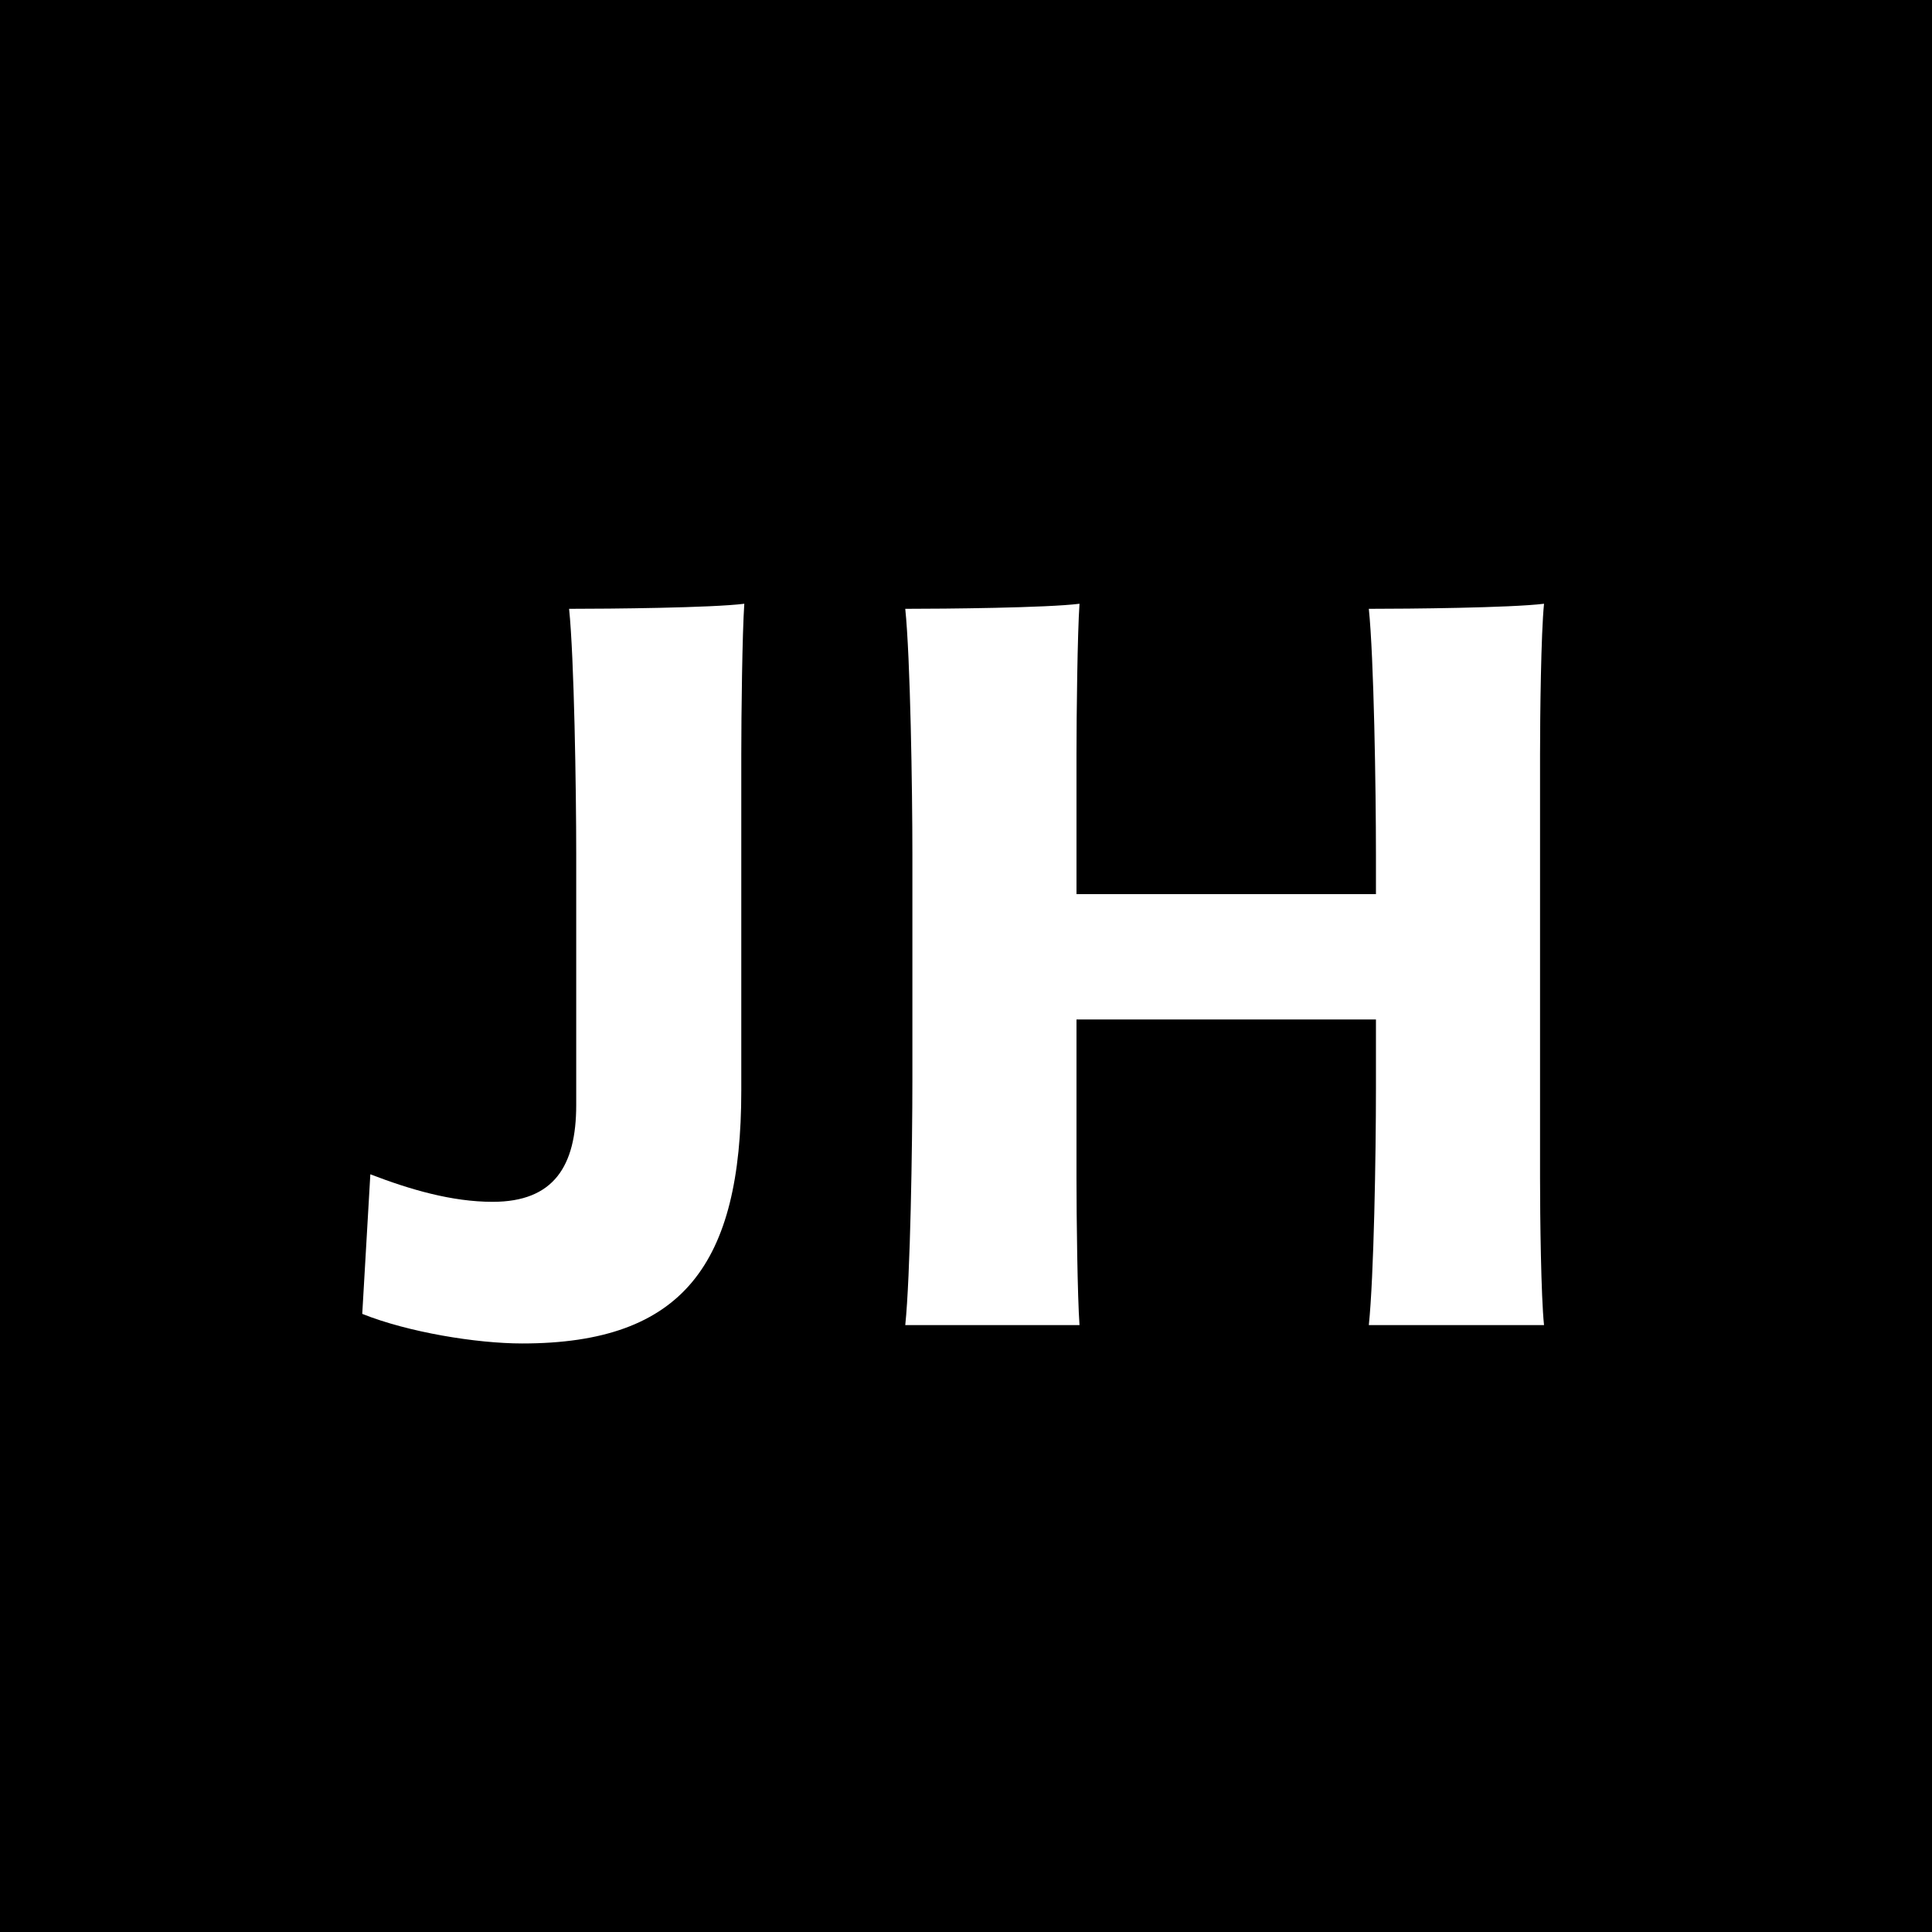
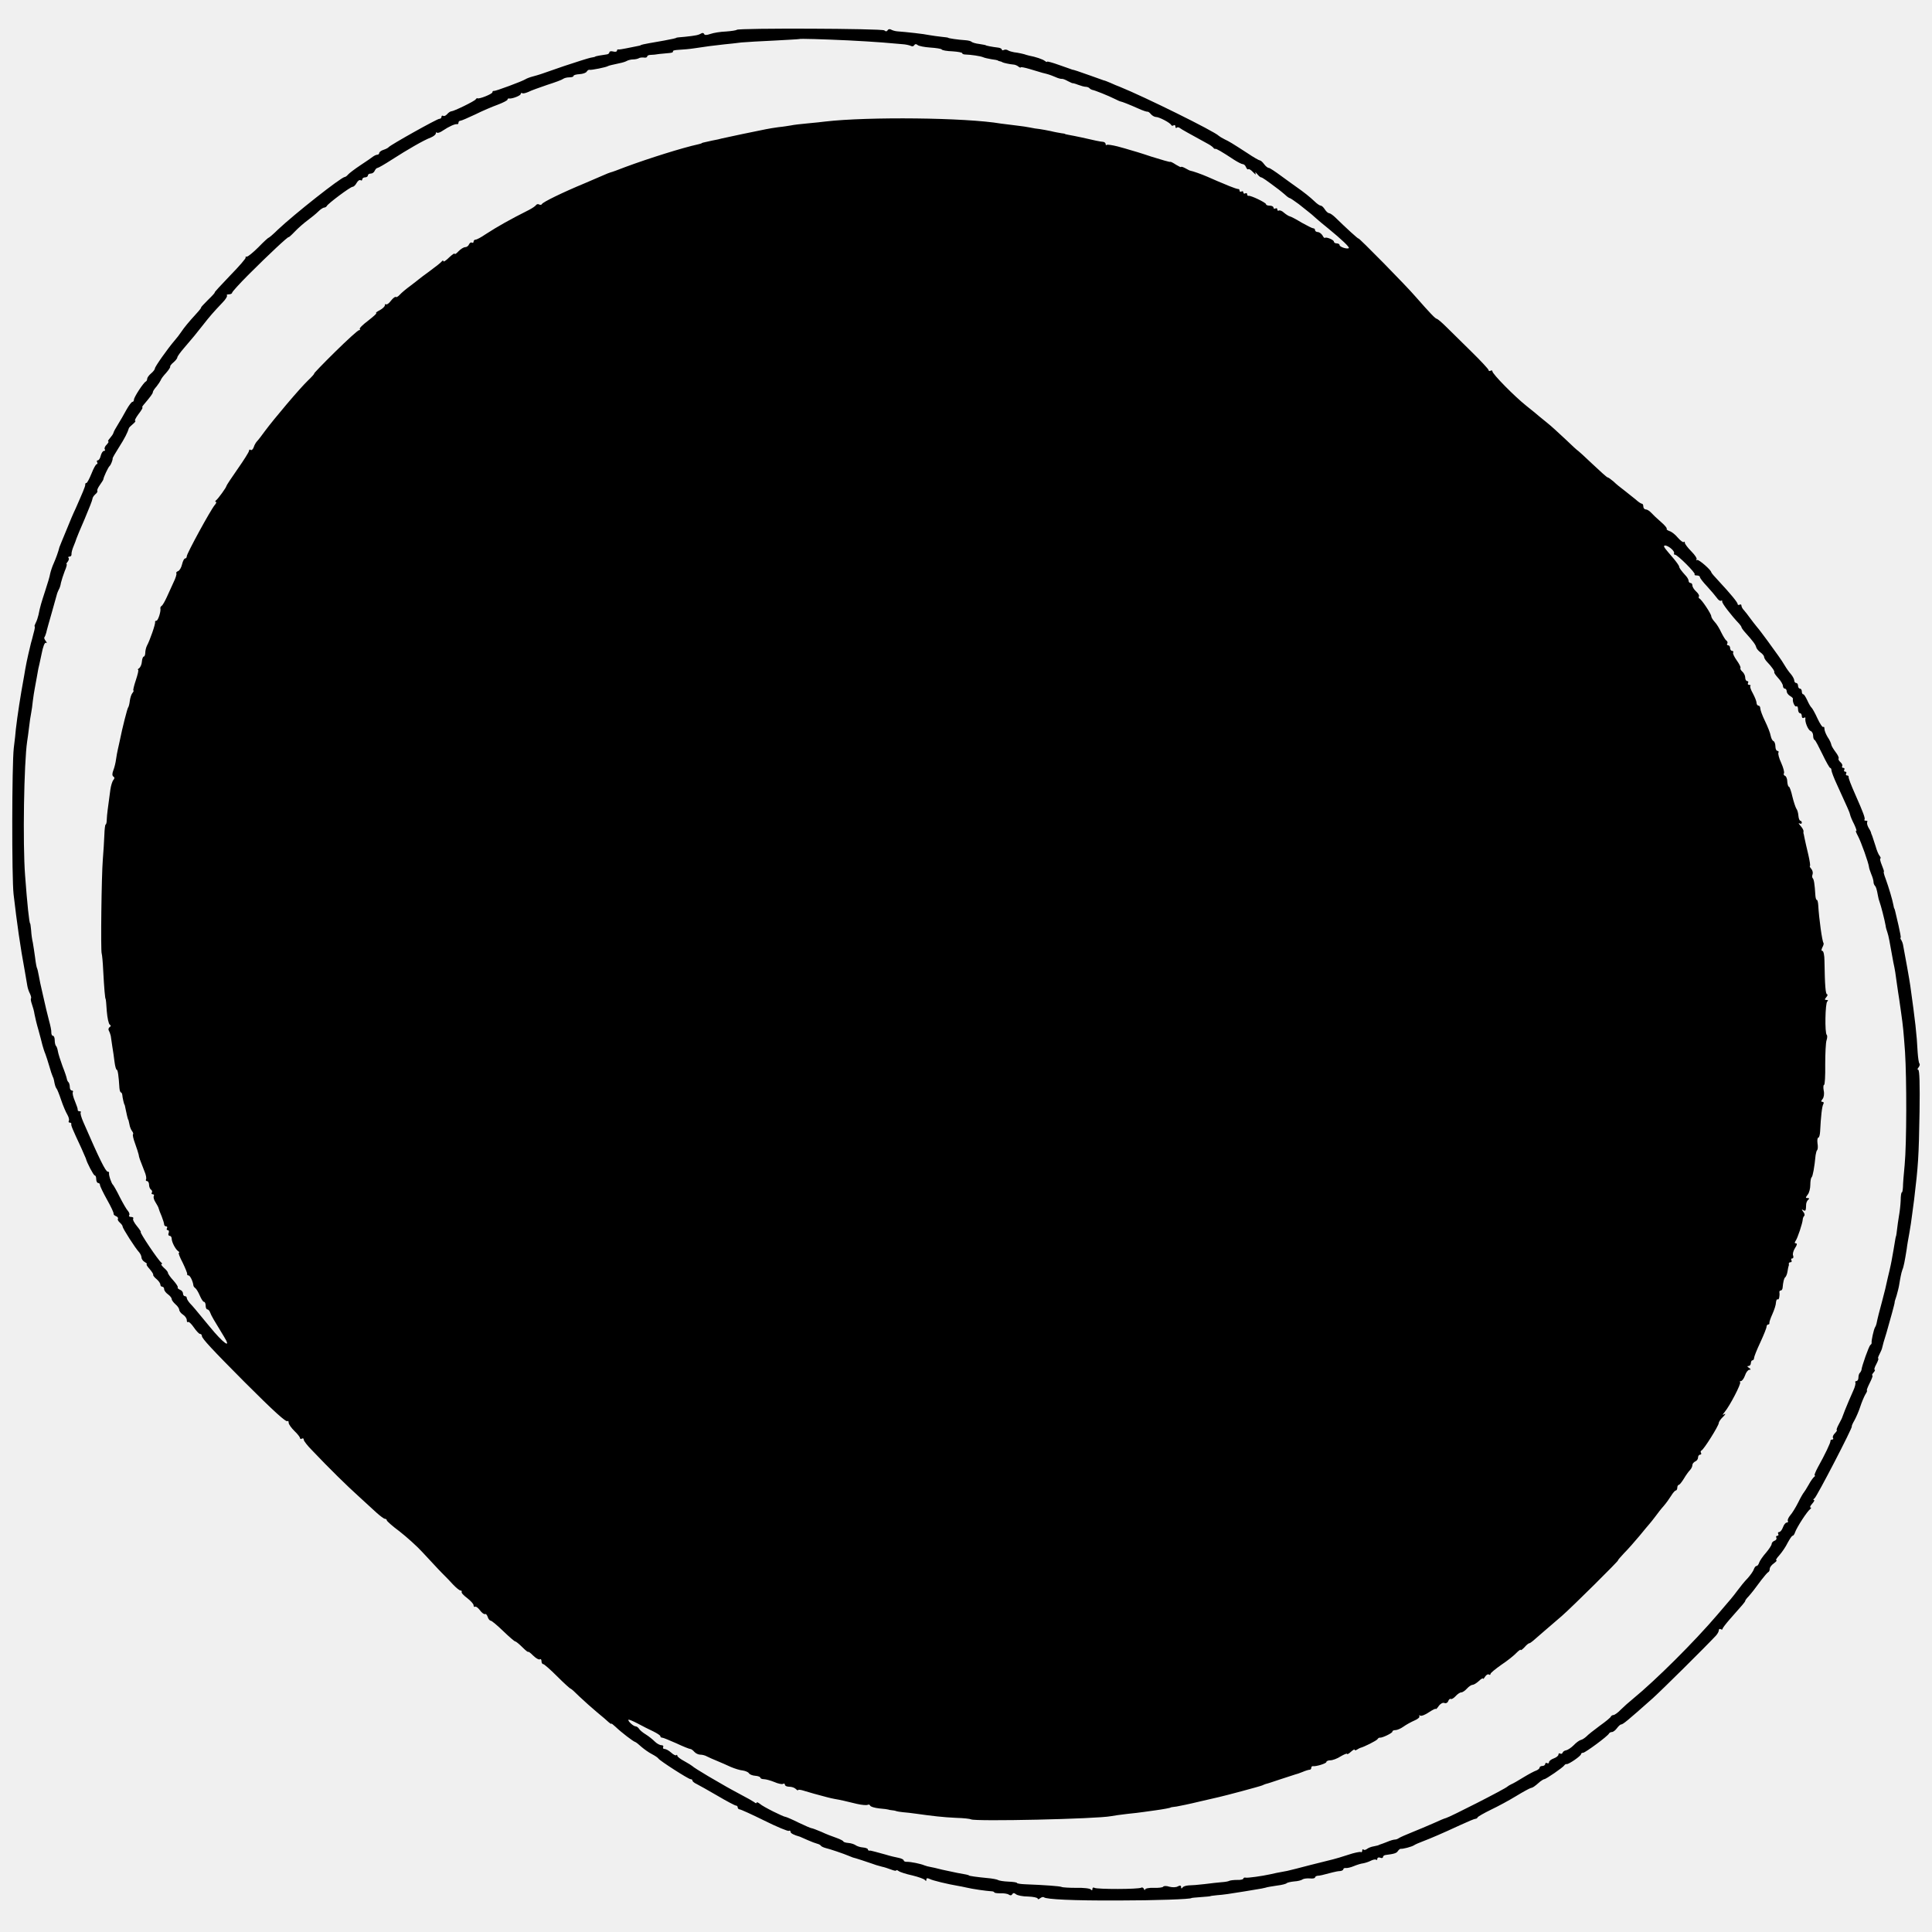
- <svg xmlns="http://www.w3.org/2000/svg" width="16px" height="16px" viewBox="0 0 16 16" version="1.1">
-   <g id="safari-pinned-tab" stroke="none" stroke-width="1" fill="none" fill-rule="evenodd">
-     <rect fill="#000000" x="0" y="0" width="16" height="16" />
-     <path d="M4.772,7.076 C4.772,6.536 4.755,5.447 4.713,5.042 C5.05,5.042 5.894,5.034 6.164,5 C6.147,5.245 6.139,5.92 6.139,6.249 L6.139,9.033 C6.139,10.467 5.658,11.126 4.325,11.126 C3.945,11.126 3.38,11.033 3,10.881 L3.067,9.725 C3.397,9.852 3.743,9.953 4.08,9.953 C4.586,9.953 4.772,9.658 4.772,9.151 L4.772,7.076 Z M12.787,10.974 L11.336,10.974 C11.378,10.569 11.395,9.565 11.395,9.016 L11.395,8.443 L8.915,8.443 L8.915,9.759 C8.915,10.079 8.923,10.738 8.94,10.974 L7.497,10.974 C7.539,10.569 7.556,9.489 7.556,8.94 L7.556,7.076 C7.556,6.536 7.539,5.447 7.497,5.042 C7.826,5.042 8.67,5.034 8.94,5 C8.923,5.245 8.915,5.92 8.915,6.249 L8.915,7.405 L11.395,7.405 L11.395,7.076 C11.395,6.536 11.378,5.447 11.336,5.042 C11.665,5.042 12.509,5.034 12.787,5 C12.762,5.245 12.754,5.92 12.754,6.249 L12.754,9.759 C12.754,10.079 12.762,10.738 12.787,10.974 Z" id="JH" fill="#FFFFFF" fill-rule="nonzero" />
+ <svg xmlns="http://www.w3.org/2000/svg" version="1.0" width="1024pt" height="1024pt" viewBox="0 0 1024 1024" preserveAspectRatio="xMidYMid meet">
+   <g transform="translate(0,1024) scale(0.1,-0.1)" fill="#000000" stroke="none">
+     <path d="M3905 10082 c-3 -3 -29 -7 -57 -9 -29 -1 -66 -7 -83 -13 -20 -7 -31 -7 -33 0 -2 5 -9 7 -15 3 -15 -9 -30 -12 -87 -18 -25 -2 -45 -4 -45 -5 0 -2 -21 -7 -65 -15 -81 -14 -96 -17 -110 -20 -8 -2 -15 -4 -15 -5 0 -1 -9 -3 -20 -5 -11 -2 -36 -7 -55 -11 -19 -4 -38 -7 -42 -6 -5 1 -8 -2 -8 -7 0 -5 -9 -7 -20 -4 -11 3 -20 1 -20 -4 0 -5 -6 -10 -12 -11 -30 -4 -63 -10 -63 -12 0 -1 -11 -4 -25 -6 -14 -3 -77 -23 -140 -44 -140 -49 -129 -45 -165 -55 -16 -4 -34 -11 -40 -15 -17 -11 -160 -64 -167 -62 -5 1 -8 -2 -8 -7 0 -9 -70 -37 -79 -32 -2 2 -7 -1 -10 -6 -7 -10 -116 -63 -129 -63 -5 0 -15 -7 -22 -15 -7 -8 -16 -12 -21 -9 -5 3 -9 0 -9 -5 0 -6 -5 -11 -12 -11 -12 0 -260 -139 -268 -150 -3 -4 -15 -10 -27 -14 -13 -4 -23 -12 -23 -17 0 -5 -5 -9 -10 -9 -6 0 -16 -5 -23 -10 -7 -6 -37 -26 -67 -46 -30 -20 -59 -42 -65 -49 -5 -6 -13 -13 -18 -13 -23 -4 -267 -197 -354 -279 -24 -24 -47 -43 -49 -43 -3 0 -27 -22 -54 -50 -27 -27 -55 -50 -61 -50 -7 0 -10 -2 -7 -5 3 -3 -34 -46 -82 -95 -48 -50 -85 -90 -82 -90 3 0 -13 -18 -36 -40 -22 -22 -39 -40 -36 -40 2 0 -9 -15 -25 -32 -43 -47 -64 -73 -81 -98 -8 -12 -23 -32 -33 -43 -38 -44 -107 -142 -106 -150 0 -5 -9 -17 -20 -26 -12 -10 -21 -23 -21 -29 0 -6 -3 -12 -7 -14 -12 -5 -63 -83 -63 -96 0 -7 -4 -12 -8 -12 -5 0 -19 -19 -32 -42 -13 -24 -33 -59 -45 -78 -12 -19 -23 -39 -24 -45 -1 -5 -10 -18 -18 -27 -9 -10 -13 -18 -9 -18 4 0 0 -7 -8 -16 -9 -8 -14 -20 -11 -25 4 -5 2 -9 -4 -9 -6 0 -13 -11 -17 -25 -3 -14 -10 -25 -16 -25 -5 0 -6 -4 -3 -10 3 -5 2 -10 -2 -10 -5 0 -17 -22 -28 -50 -11 -27 -23 -50 -27 -50 -4 0 -7 -3 -6 -7 1 -5 -5 -21 -12 -38 -7 -16 -14 -32 -15 -35 -1 -3 -12 -27 -24 -55 -13 -27 -32 -72 -43 -100 -11 -27 -25 -61 -31 -75 -6 -14 -11 -27 -12 -30 -6 -25 -19 -60 -30 -85 -8 -17 -16 -42 -19 -55 -2 -14 -14 -54 -26 -90 -21 -65 -27 -83 -36 -129 -3 -13 -9 -32 -15 -43 -5 -10 -8 -18 -5 -18 2 0 0 -16 -6 -36 -5 -20 -11 -44 -14 -53 -2 -9 -8 -35 -14 -59 -5 -23 -13 -58 -16 -78 -3 -20 -8 -46 -10 -58 -14 -75 -32 -190 -40 -261 -1 -16 -6 -61 -11 -100 -10 -87 -11 -687 -1 -775 18 -154 35 -276 60 -410 5 -30 11 -65 13 -76 2 -12 8 -30 14 -41 5 -11 8 -23 5 -25 -2 -3 0 -16 5 -30 5 -14 12 -38 14 -54 3 -16 12 -54 21 -84 8 -30 18 -66 21 -80 4 -14 10 -34 15 -45 4 -11 14 -40 21 -65 7 -25 15 -49 18 -55 3 -5 6 -14 7 -20 4 -24 9 -40 14 -45 3 -3 14 -30 24 -60 10 -30 25 -65 33 -78 7 -12 11 -27 8 -32 -3 -6 -1 -10 4 -10 6 0 10 -3 9 -7 -2 -8 3 -21 53 -128 12 -27 23 -52 24 -55 5 -22 41 -90 47 -90 5 0 8 -9 8 -20 0 -11 5 -20 10 -20 6 0 10 -5 10 -11 0 -6 17 -41 37 -77 21 -37 37 -71 35 -75 -1 -4 5 -10 13 -13 8 -3 13 -10 10 -14 -3 -4 2 -13 10 -20 8 -7 15 -16 15 -21 0 -10 68 -116 88 -137 6 -7 12 -20 12 -27 0 -8 8 -19 17 -24 10 -6 15 -11 11 -11 -5 0 2 -12 15 -26 12 -14 21 -28 19 -31 -2 -2 6 -13 17 -22 12 -10 21 -23 21 -30 0 -6 5 -11 10 -11 6 0 10 -6 10 -13 0 -7 9 -19 20 -27 11 -8 20 -19 20 -25 0 -6 9 -18 20 -28 11 -9 20 -23 20 -29 0 -7 9 -19 20 -26 11 -7 20 -20 20 -29 0 -9 3 -13 7 -10 3 4 17 -9 30 -28 13 -19 28 -35 33 -35 6 0 10 -5 10 -11 0 -13 54 -71 225 -243 158 -158 222 -216 229 -208 3 3 6 -1 6 -9 0 -8 14 -27 30 -43 17 -16 30 -33 30 -38 0 -5 5 -6 10 -3 6 3 10 1 10 -6 0 -6 19 -31 43 -55 93 -98 189 -192 247 -244 33 -30 76 -70 96 -88 19 -17 39 -32 44 -32 6 0 10 -4 10 -8 0 -4 30 -31 68 -59 37 -29 92 -78 122 -111 30 -32 67 -72 82 -88 15 -16 32 -33 38 -39 6 -5 24 -25 40 -42 17 -18 35 -33 41 -33 5 0 8 -3 6 -7 -3 -5 10 -19 29 -33 18 -14 34 -31 34 -38 0 -7 4 -11 8 -8 5 3 16 -6 26 -19 10 -14 22 -22 27 -20 4 3 10 -4 14 -15 3 -11 11 -20 16 -20 5 0 35 -25 66 -55 31 -30 60 -55 64 -55 4 0 21 -14 38 -31 17 -17 31 -28 31 -24 0 3 12 -6 26 -20 14 -14 30 -23 35 -20 5 4 9 -1 9 -9 0 -9 4 -16 9 -16 5 0 38 -29 74 -65 36 -36 68 -65 71 -65 3 0 24 -19 48 -43 24 -23 66 -60 92 -82 27 -22 55 -46 62 -53 8 -7 14 -11 14 -8 0 3 10 -5 23 -17 29 -28 94 -78 104 -80 4 -1 19 -13 33 -26 14 -12 39 -30 55 -38 17 -9 32 -19 35 -24 8 -12 159 -109 170 -109 6 0 10 -3 10 -7 0 -5 10 -13 23 -19 12 -6 62 -34 110 -62 49 -29 93 -52 98 -52 5 0 9 -4 9 -10 0 -5 5 -10 10 -10 6 0 65 -27 132 -60 66 -33 125 -57 129 -54 5 3 9 1 9 -5 0 -8 18 -17 50 -26 3 -1 21 -9 41 -18 20 -9 42 -17 50 -19 8 -2 17 -6 20 -11 3 -4 14 -9 25 -12 19 -4 96 -30 124 -42 8 -3 17 -7 20 -8 11 -2 86 -27 100 -32 18 -7 29 -10 55 -17 11 -2 32 -9 48 -15 15 -6 27 -8 27 -5 0 4 6 2 13 -3 6 -5 39 -16 72 -23 33 -8 63 -19 67 -24 5 -7 8 -7 8 2 0 8 5 9 18 3 14 -8 98 -28 152 -37 8 -1 26 -5 40 -8 32 -8 110 -19 133 -20 9 0 17 -3 17 -6 0 -3 15 -5 33 -5 17 1 37 -2 44 -7 7 -5 14 -5 18 2 5 8 10 8 20 0 7 -6 36 -12 64 -12 28 -1 51 -6 51 -11 0 -5 6 -4 13 2 8 6 16 8 20 5 11 -11 156 -18 392 -17 196 0 390 7 390 13 0 1 23 3 50 5 28 2 50 4 50 5 0 1 16 3 35 5 31 2 73 8 145 20 11 2 38 6 60 10 22 3 46 8 53 10 7 3 34 7 60 11 26 3 49 9 52 13 3 3 20 7 39 9 19 1 39 6 45 11 6 4 23 6 39 5 15 -2 27 1 27 5 0 4 6 8 13 9 11 0 28 4 80 18 12 3 30 7 40 7 9 1 17 5 17 10 0 4 6 7 13 6 6 -1 26 3 42 10 17 7 39 14 50 15 11 2 30 8 41 14 12 6 24 8 28 5 3 -3 6 -1 6 5 0 6 7 9 15 6 8 -4 15 -2 15 3 0 5 6 10 13 11 48 6 59 10 66 21 5 7 11 12 15 12 10 -2 60 11 71 19 6 4 26 13 45 20 42 16 101 41 198 86 41 19 77 34 82 34 5 0 10 3 12 8 2 4 33 22 70 40 38 18 97 50 133 72 36 22 71 41 78 43 11 2 18 6 51 35 8 6 18 12 21 12 9 0 99 62 106 73 3 5 9 8 13 7 10 -2 76 43 76 53 0 4 5 7 11 7 11 0 132 89 137 102 2 4 9 8 16 8 6 0 18 9 26 20 8 11 18 20 22 20 10 0 34 20 167 138 52 47 277 270 336 333 8 9 15 21 15 28 0 7 5 9 10 6 6 -3 10 -3 10 2 0 4 17 26 36 48 71 80 84 95 84 100 0 3 8 14 18 24 20 23 27 32 67 86 17 22 33 41 38 43 4 2 7 10 7 17 0 8 10 21 22 29 12 9 18 16 13 16 -5 0 2 12 16 27 14 16 34 45 44 66 11 20 22 37 26 37 4 0 10 8 13 18 10 28 65 113 81 124 5 4 6 8 1 8 -5 0 -1 9 9 20 10 11 14 20 9 20 -5 0 -4 4 3 8 12 8 206 382 198 382 -2 0 4 15 14 32 10 18 24 51 31 73 7 22 19 50 26 63 8 12 12 22 9 22 -3 0 4 18 15 40 11 22 18 40 14 40 -4 0 -1 7 6 15 7 8 10 15 6 15 -4 0 0 14 9 30 9 17 13 30 10 30 -3 0 0 10 7 23 6 12 13 27 14 34 1 7 11 43 23 80 19 66 44 156 43 160 -1 2 4 17 10 35 5 18 12 44 14 58 2 14 6 34 8 45 2 11 6 27 9 35 7 15 13 48 23 110 2 19 9 58 14 85 5 28 12 73 15 100 4 28 8 61 10 75 22 184 25 225 29 468 2 142 0 222 -7 222 -5 0 -5 5 2 13 6 8 8 17 4 20 -3 4 -7 30 -9 59 -5 99 -13 166 -39 353 -3 24 -29 169 -39 220 -1 6 -5 16 -9 23 -5 6 -6 12 -3 12 2 0 -3 28 -11 63 -8 34 -16 69 -18 77 -2 8 -4 15 -5 15 -1 0 -3 9 -5 20 -5 27 -24 91 -41 138 -8 20 -12 37 -9 37 2 0 -3 16 -11 35 -8 19 -11 35 -8 35 4 0 2 6 -3 13 -6 6 -16 30 -22 52 -7 22 -15 47 -18 55 -4 8 -7 17 -7 20 -1 3 -7 15 -14 26 -6 12 -8 24 -5 28 3 3 0 6 -7 6 -7 0 -11 3 -8 6 6 5 -8 41 -47 129 -26 59 -38 90 -37 98 1 4 -3 7 -9 7 -5 0 -7 5 -4 10 3 6 1 10 -5 10 -6 0 -8 5 -5 10 3 6 1 10 -5 10 -6 0 -9 4 -6 9 3 5 -1 14 -9 21 -8 7 -13 16 -10 20 3 4 -5 20 -16 34 -11 15 -22 32 -23 40 -1 7 -9 25 -19 39 -9 15 -17 34 -17 43 0 10 -3 14 -6 11 -4 -4 -18 17 -31 45 -13 29 -28 55 -32 58 -4 3 -14 20 -22 38 -8 17 -17 32 -21 32 -5 0 -8 7 -8 15 0 8 -4 15 -10 15 -5 0 -10 7 -10 15 0 8 -4 15 -10 15 -5 0 -10 6 -10 13 0 7 -8 22 -17 33 -10 11 -25 32 -33 46 -8 14 -24 38 -35 53 -11 15 -37 51 -57 79 -21 28 -45 61 -55 72 -10 12 -27 34 -38 49 -11 16 -26 34 -32 41 -7 7 -13 18 -13 24 0 6 -4 8 -10 5 -5 -3 -10 -2 -10 3 0 9 -37 54 -102 124 -21 22 -38 42 -38 45 0 11 -65 68 -74 65 -6 -2 -8 0 -4 4 4 3 -8 22 -27 41 -19 19 -35 40 -35 46 0 6 -3 8 -6 4 -3 -3 -17 7 -31 23 -13 16 -33 32 -44 35 -11 4 -18 9 -15 12 3 3 -11 20 -31 37 -20 17 -43 39 -52 49 -8 9 -21 17 -28 17 -7 0 -13 7 -13 15 0 8 -3 15 -7 15 -5 0 -20 10 -34 23 -15 12 -41 33 -59 47 -19 14 -45 35 -58 48 -14 12 -28 22 -32 22 -3 0 -39 32 -79 70 -41 39 -75 70 -76 70 -2 0 -33 28 -69 63 -36 34 -79 73 -97 87 -17 14 -37 30 -43 35 -6 6 -36 30 -66 54 -64 51 -180 169 -180 183 0 5 -4 6 -10 3 -5 -3 -10 -2 -10 3 0 5 -41 49 -91 98 -50 49 -110 108 -134 132 -23 23 -46 42 -49 42 -8 0 -37 31 -110 114 -52 61 -306 319 -306 312 0 -4 -66 56 -120 109 -14 14 -30 25 -35 25 -6 0 -16 9 -23 20 -7 11 -16 20 -22 20 -5 0 -20 10 -33 23 -23 22 -58 50 -97 77 -12 8 -47 34 -79 57 -31 23 -61 43 -66 43 -6 0 -17 9 -25 20 -8 11 -18 20 -23 20 -4 0 -34 17 -65 38 -85 55 -95 61 -122 74 -14 7 -27 15 -30 18 -23 24 -396 208 -525 260 -11 4 -33 13 -50 21 -16 7 -32 13 -35 13 -3 1 -34 12 -70 25 -61 22 -92 32 -97 32 -1 1 -32 11 -68 24 -36 13 -65 21 -65 18 0 -3 -6 -1 -12 4 -11 9 -50 22 -83 28 -5 1 -12 3 -15 4 -9 4 -45 12 -65 14 -11 2 -26 6 -32 10 -7 5 -17 5 -23 2 -5 -3 -10 -2 -10 2 0 5 -10 10 -22 11 -27 3 -63 10 -63 12 0 1 -16 4 -35 7 -19 2 -37 8 -40 11 -3 4 -18 8 -35 9 -34 2 -90 10 -90 13 0 1 -16 3 -35 5 -19 2 -48 6 -65 9 -27 6 -117 16 -170 20 -11 1 -25 5 -32 9 -6 4 -15 3 -18 -3 -4 -7 -11 -8 -18 -1 -13 10 -772 13 -782 3z m590 -56 c61 -3 142 -8 180 -11 39 -3 86 -7 106 -9 19 -1 40 -6 46 -9 7 -4 15 -3 18 3 5 7 11 8 19 1 6 -5 36 -11 66 -13 30 -2 58 -6 61 -10 3 -5 29 -9 57 -10 29 -2 52 -6 52 -10 0 -4 8 -7 18 -7 30 -1 77 -8 92 -14 8 -4 29 -8 45 -11 17 -2 31 -5 33 -6 1 -2 7 -4 12 -5 6 -1 11 -3 13 -5 4 -3 41 -11 57 -12 8 0 21 -5 28 -11 6 -5 12 -7 12 -4 0 3 21 -1 48 -9 26 -8 56 -17 67 -20 33 -8 39 -10 68 -22 15 -7 31 -11 35 -10 4 1 18 -4 32 -12 14 -7 25 -12 25 -11 0 1 13 -2 28 -8 16 -6 34 -11 41 -11 7 0 16 -3 20 -7 4 -5 11 -8 14 -9 14 -2 86 -31 122 -49 14 -7 27 -13 30 -13 7 -1 46 -16 95 -38 22 -10 43 -17 47 -16 3 1 12 -5 18 -13 7 -8 19 -15 27 -15 17 0 76 -31 81 -43 2 -4 8 -5 13 -1 5 3 9 0 9 -7 0 -7 3 -9 7 -6 3 4 11 3 17 -2 9 -7 47 -28 151 -85 11 -6 23 -15 26 -19 3 -5 8 -7 10 -6 4 3 35 -15 100 -58 19 -12 40 -23 46 -23 6 0 14 -7 17 -16 4 -9 9 -14 12 -11 4 3 15 -4 26 -16 11 -12 17 -15 13 -7 -4 10 -2 9 8 -2 8 -10 17 -18 21 -18 6 0 29 -16 94 -65 7 -5 22 -18 33 -27 10 -10 22 -18 25 -18 3 0 25 -15 48 -32 22 -18 47 -37 54 -43 7 -5 23 -19 35 -30 12 -11 42 -36 67 -56 72 -59 114 -99 109 -104 -8 -7 -49 6 -49 16 0 5 -7 9 -15 9 -8 0 -15 4 -15 9 0 10 -42 27 -48 20 -2 -2 -8 4 -13 14 -6 9 -17 17 -24 17 -8 0 -15 5 -15 10 0 6 -4 10 -10 10 -5 0 -32 14 -61 30 -28 17 -56 32 -62 33 -6 1 -20 10 -31 19 -10 10 -23 15 -28 12 -4 -3 -8 0 -8 6 0 6 -4 8 -10 5 -5 -3 -10 -1 -10 4 0 6 -9 11 -20 11 -11 0 -20 3 -20 8 0 8 -81 47 -92 44 -5 -1 -8 3 -8 9 0 5 -4 7 -10 4 -5 -3 -10 -1 -10 5 0 6 -4 8 -10 5 -5 -3 -10 -1 -10 4 0 6 -3 10 -7 9 -5 0 -26 7 -48 16 -22 9 -49 21 -60 25 -11 5 -36 16 -55 24 -32 14 -78 30 -90 32 -3 0 -15 6 -27 13 -13 7 -23 10 -23 7 0 -3 -12 3 -27 12 -15 10 -29 17 -30 15 -2 -2 -47 11 -101 28 -53 18 -104 33 -112 35 -8 3 -38 11 -67 19 -28 7 -54 11 -57 8 -3 -3 -6 -1 -6 5 0 5 -6 10 -12 11 -16 1 -48 8 -113 23 -27 6 -59 12 -70 14 -11 2 -20 4 -20 5 0 1 -9 3 -20 4 -11 2 -36 6 -55 11 -19 4 -46 9 -60 11 -14 1 -36 5 -50 8 -14 3 -47 8 -75 11 -27 3 -63 8 -80 10 -188 32 -705 37 -930 11 -16 -2 -59 -7 -95 -10 -36 -3 -76 -8 -89 -11 -13 -2 -42 -7 -65 -9 -22 -3 -53 -8 -67 -11 -38 -7 -222 -46 -234 -49 -5 -2 -28 -7 -50 -11 -55 -12 -55 -12 -57 -15 -2 -1 -10 -3 -18 -5 -82 -18 -258 -73 -385 -120 -38 -15 -74 -28 -80 -29 -5 -1 -21 -8 -35 -14 -14 -6 -59 -25 -100 -43 -116 -48 -225 -101 -228 -111 -2 -4 -8 -5 -14 -2 -6 4 -13 2 -17 -3 -3 -5 -19 -16 -36 -25 -105 -53 -162 -85 -232 -130 -23 -16 -46 -28 -52 -28 -6 0 -11 -5 -11 -11 0 -5 -4 -8 -9 -5 -5 3 -11 -1 -15 -9 -3 -8 -12 -15 -20 -15 -9 0 -24 -10 -36 -22 -11 -12 -20 -18 -20 -13 0 5 -13 -4 -30 -20 -16 -16 -30 -25 -30 -19 0 5 -4 4 -8 -1 -4 -6 -32 -28 -62 -50 -30 -22 -57 -42 -60 -45 -3 -3 -23 -18 -45 -35 -22 -16 -47 -37 -56 -47 -9 -10 -18 -15 -21 -12 -3 3 -15 -6 -26 -20 -10 -14 -22 -22 -26 -19 -3 3 -6 1 -6 -5 0 -6 -12 -18 -27 -26 -16 -8 -24 -15 -19 -16 5 0 -14 -17 -42 -39 -28 -21 -49 -41 -45 -45 3 -3 2 -6 -4 -6 -6 0 -63 -52 -127 -115 -64 -63 -114 -115 -111 -115 3 0 -12 -17 -33 -37 -42 -40 -179 -202 -228 -268 -16 -22 -34 -46 -41 -53 -6 -6 -15 -21 -18 -32 -4 -11 -11 -18 -16 -15 -5 4 -9 2 -9 -4 0 -6 -27 -49 -60 -96 -33 -47 -60 -88 -60 -91 0 -7 -44 -68 -55 -76 -5 -4 -6 -8 -1 -8 5 0 2 -8 -6 -17 -22 -26 -148 -257 -148 -271 0 -7 -4 -12 -9 -12 -5 0 -12 -14 -16 -31 -4 -17 -13 -33 -21 -36 -8 -3 -12 -8 -9 -12 2 -4 -4 -25 -15 -47 -10 -21 -26 -57 -36 -79 -10 -22 -22 -43 -27 -46 -5 -3 -8 -9 -7 -13 4 -15 -12 -66 -21 -66 -5 0 -8 -3 -7 -7 3 -9 -28 -98 -43 -125 -5 -10 -9 -27 -9 -38 0 -11 -4 -20 -8 -20 -4 0 -9 -12 -10 -27 -1 -15 -8 -30 -15 -35 -6 -4 -9 -8 -5 -8 4 0 -2 -25 -12 -55 -10 -30 -16 -55 -13 -55 3 0 1 -6 -5 -13 -6 -7 -12 -26 -14 -42 -2 -17 -6 -32 -9 -35 -4 -4 -31 -109 -44 -175 -2 -11 -7 -31 -10 -45 -3 -14 -8 -38 -10 -55 -2 -16 -8 -42 -14 -57 -7 -18 -7 -29 0 -34 7 -4 7 -10 0 -18 -6 -7 -13 -30 -16 -51 -14 -103 -18 -132 -19 -157 0 -16 -3 -28 -6 -28 -3 0 -6 -26 -7 -58 -1 -31 -5 -88 -8 -127 -7 -84 -12 -486 -6 -499 2 -5 6 -45 8 -90 5 -95 10 -151 13 -151 1 0 4 -29 6 -65 3 -36 10 -68 16 -71 7 -4 6 -9 -1 -13 -6 -4 -8 -13 -4 -19 4 -7 8 -19 10 -27 1 -8 5 -33 8 -55 4 -22 9 -59 12 -83 3 -23 8 -42 12 -42 5 0 10 -30 14 -97 1 -13 5 -23 8 -23 3 0 6 -6 7 -12 1 -16 10 -53 12 -53 1 0 3 -9 5 -20 5 -26 13 -60 15 -60 1 0 3 -11 6 -24 2 -14 9 -30 14 -36 5 -7 8 -14 5 -17 -3 -3 2 -25 11 -49 9 -24 17 -51 19 -59 2 -15 5 -23 31 -89 8 -18 11 -37 8 -42 -3 -5 0 -9 5 -9 6 0 11 -9 11 -19 0 -11 5 -23 10 -26 6 -4 8 -11 5 -16 -4 -5 -1 -9 5 -9 6 0 8 -4 5 -10 -3 -5 1 -20 9 -32 8 -13 16 -27 17 -33 1 -5 8 -24 16 -42 7 -18 13 -37 13 -43 0 -5 5 -10 11 -10 5 0 7 -4 4 -10 -3 -5 -2 -10 4 -10 6 0 8 -7 5 -15 -4 -8 -1 -15 5 -15 6 0 11 -7 11 -15 0 -18 20 -57 35 -67 6 -4 7 -8 3 -8 -4 0 5 -24 20 -52 14 -29 25 -56 24 -60 -1 -5 2 -8 7 -8 9 0 24 -33 26 -53 0 -4 5 -11 11 -15 5 -4 16 -22 23 -39 8 -18 17 -33 22 -33 5 0 9 -9 9 -20 0 -11 4 -20 9 -20 5 0 12 -8 15 -17 6 -17 21 -42 73 -127 43 -69 -2 -38 -77 54 -80 97 -85 103 -103 122 -9 10 -17 23 -17 28 0 6 -4 10 -10 10 -5 0 -10 6 -10 14 0 8 -7 17 -16 20 -9 4 -14 9 -12 12 3 3 -7 19 -23 37 -16 17 -29 36 -29 41 0 5 -10 17 -22 27 -11 11 -17 19 -12 19 5 0 4 4 -1 8 -15 10 -117 162 -109 162 3 0 -6 14 -20 31 -14 17 -24 35 -20 40 3 5 -2 9 -11 9 -9 0 -14 4 -10 9 3 5 0 15 -7 23 -7 7 -26 40 -43 73 -16 33 -33 62 -36 65 -8 6 -24 53 -21 63 1 4 -2 7 -7 7 -11 0 -44 66 -129 262 -11 25 -18 49 -14 52 3 3 0 6 -6 6 -7 0 -11 3 -10 8 1 4 -6 24 -15 46 -9 21 -14 42 -11 47 3 5 0 9 -5 9 -6 0 -11 8 -11 18 0 10 -3 22 -7 26 -4 3 -8 12 -9 19 -1 7 -11 37 -23 67 -11 30 -22 65 -24 77 -2 12 -6 26 -10 29 -4 4 -7 18 -7 31 0 12 -4 23 -9 23 -6 0 -9 8 -9 18 1 9 -5 37 -12 62 -6 25 -13 52 -15 60 -2 8 -10 45 -19 83 -9 37 -18 81 -21 99 -3 17 -7 34 -9 37 -2 3 -7 29 -10 56 -4 28 -9 63 -12 79 -4 16 -8 45 -9 65 -2 20 -4 36 -5 36 -5 0 -16 106 -27 255 -13 169 -6 598 11 711 2 13 7 47 10 74 3 28 8 61 11 75 3 14 7 44 9 65 3 22 7 51 10 65 3 14 7 41 11 60 3 19 7 40 8 45 2 6 9 40 17 77 8 42 17 65 24 61 6 -4 5 0 -1 9 -7 8 -10 17 -8 20 3 3 7 14 10 24 2 11 16 60 30 109 14 50 27 95 28 100 2 6 6 15 9 21 4 6 9 21 11 35 3 13 12 41 20 62 9 20 13 37 10 37 -3 0 0 6 6 13 6 8 8 17 4 20 -3 4 -1 7 6 7 6 0 11 6 10 13 -1 6 4 26 11 42 7 17 14 35 15 40 2 6 21 53 44 105 22 52 41 100 41 106 0 6 7 17 15 24 9 7 13 15 11 18 -3 3 3 17 13 31 10 14 19 28 19 31 0 9 26 65 33 70 6 5 17 32 16 40 -1 3 15 30 34 60 30 47 45 77 52 100 0 3 10 13 21 22 12 10 17 17 12 18 -4 0 4 16 18 35 15 19 24 35 21 35 -3 0 -1 6 5 13 38 45 50 61 50 68 0 5 9 19 20 31 10 13 20 28 22 33 1 6 14 23 28 38 14 16 24 31 22 34 -2 2 6 13 17 22 12 10 21 22 21 27 0 5 16 27 35 49 54 63 58 68 99 120 40 51 54 67 105 121 17 17 27 34 24 38 -4 3 1 6 10 6 9 0 17 4 17 8 0 5 40 49 89 98 104 104 211 204 211 197 0 -2 15 11 33 30 17 18 48 45 67 59 19 14 45 35 57 47 12 12 26 21 32 21 5 0 11 4 13 8 5 12 125 102 137 102 6 0 15 9 21 20 6 11 15 18 21 15 5 -4 9 -1 9 4 0 6 7 11 15 11 8 0 15 5 15 10 0 6 7 10 15 10 9 0 18 7 21 15 4 8 10 15 15 15 4 0 39 20 76 44 84 54 169 103 206 117 15 6 27 16 27 22 0 6 3 7 6 4 4 -4 19 2 33 12 30 20 62 35 74 33 4 -1 7 2 7 8 0 5 4 10 10 10 5 0 40 15 78 33 38 19 92 42 120 52 29 11 52 23 52 27 0 4 3 7 8 6 15 -3 62 15 62 24 0 5 4 7 8 4 5 -3 19 1 33 7 13 7 58 23 99 37 41 13 79 27 85 32 5 4 19 8 32 8 13 0 23 3 23 8 0 4 14 8 32 9 17 1 35 7 38 14 4 6 10 10 14 9 8 -3 92 14 99 20 3 2 23 7 61 15 16 3 34 9 40 13 6 3 20 7 31 7 11 0 25 3 30 6 6 4 18 5 28 4 9 -2 17 1 17 5 0 5 8 9 18 9 9 0 31 2 47 5 17 2 40 4 53 5 13 1 21 4 19 9 -3 4 11 7 31 8 21 1 57 4 82 8 58 9 104 15 160 21 25 2 65 7 90 10 25 2 103 7 175 10 71 4 130 7 131 8 3 3 127 -1 259 -7z m4365 -2696 c9 -8 15 -18 13 -22 -2 -5 0 -8 5 -8 13 0 111 -98 104 -104 -3 -4 2 -6 11 -6 10 0 17 -4 17 -9 0 -5 17 -27 38 -49 20 -22 43 -49 51 -60 8 -12 18 -19 23 -16 5 3 7 1 6 -4 -3 -8 49 -75 90 -118 6 -7 12 -15 12 -18 0 -3 8 -15 18 -26 45 -50 57 -67 60 -80 2 -8 12 -20 23 -28 10 -7 19 -18 19 -23 0 -6 6 -16 13 -24 28 -29 45 -54 41 -58 -2 -2 7 -16 21 -31 14 -15 25 -34 25 -42 0 -7 5 -14 10 -14 6 0 10 -7 10 -15 0 -7 8 -18 18 -24 9 -5 16 -12 15 -15 -4 -14 10 -45 18 -40 5 3 9 -4 9 -15 0 -12 5 -21 10 -21 6 0 10 -7 10 -16 0 -8 5 -12 10 -9 6 4 10 3 9 -2 -4 -18 14 -62 27 -67 8 -3 14 -14 14 -25 0 -11 3 -21 8 -23 4 -1 22 -36 41 -75 19 -40 38 -73 41 -73 4 0 7 -6 7 -12 0 -7 13 -42 30 -78 60 -131 66 -145 69 -158 1 -7 11 -31 22 -52 10 -22 15 -37 10 -34 -5 3 0 -9 10 -28 16 -30 55 -139 58 -163 0 -5 6 -23 12 -38 7 -16 12 -34 12 -41 0 -7 3 -16 7 -20 6 -6 10 -17 17 -56 1 -8 5 -22 8 -30 7 -18 27 -96 32 -125 1 -11 6 -27 9 -35 3 -8 8 -28 11 -45 5 -29 12 -66 21 -115 9 -41 12 -62 19 -115 4 -27 9 -63 12 -80 2 -16 7 -48 10 -70 11 -77 13 -101 21 -210 9 -142 9 -484 -2 -600 -5 -49 -9 -102 -9 -117 -1 -16 -3 -28 -6 -28 -3 0 -6 -19 -6 -43 -1 -23 -5 -60 -9 -81 -4 -22 -8 -54 -10 -70 -2 -17 -4 -33 -5 -36 -3 -6 -3 -10 -14 -75 -9 -50 -11 -65 -21 -108 -3 -12 -7 -31 -10 -42 -11 -50 -14 -64 -29 -120 -15 -55 -25 -94 -30 -120 -1 -5 -4 -14 -8 -20 -7 -12 -20 -72 -18 -81 1 -4 -2 -10 -7 -13 -7 -5 -46 -113 -47 -133 -1 -3 -4 -10 -8 -14 -5 -4 -8 -16 -8 -26 0 -10 -5 -18 -11 -18 -5 0 -8 -4 -5 -8 2 -4 -2 -23 -11 -42 -8 -19 -19 -44 -24 -55 -11 -25 -32 -78 -34 -85 0 -3 -9 -20 -18 -37 -10 -18 -15 -33 -12 -33 4 0 -1 -7 -9 -16 -9 -8 -14 -20 -11 -25 4 -5 1 -9 -4 -9 -6 0 -10 -3 -9 -7 1 -9 -30 -74 -67 -140 -13 -24 -20 -43 -17 -43 4 0 3 -4 -3 -8 -5 -4 -19 -23 -29 -42 -11 -19 -22 -37 -25 -40 -3 -3 -17 -26 -30 -53 -13 -26 -32 -57 -42 -68 -10 -12 -16 -26 -13 -30 3 -5 0 -9 -6 -9 -6 0 -15 -11 -20 -25 -5 -14 -14 -25 -20 -25 -6 0 -8 -5 -5 -10 3 -5 1 -10 -5 -10 -6 0 -8 -5 -5 -10 3 -6 -1 -13 -9 -16 -9 -3 -16 -11 -16 -18 0 -6 -14 -27 -30 -46 -17 -19 -33 -43 -36 -52 -3 -10 -9 -18 -14 -18 -5 0 -11 -8 -14 -17 -3 -10 -18 -31 -33 -48 -16 -16 -40 -46 -54 -65 -26 -35 -34 -44 -107 -129 -124 -145 -325 -345 -448 -446 -20 -16 -49 -42 -64 -57 -15 -16 -33 -28 -38 -28 -6 0 -12 -4 -14 -8 -1 -5 -28 -27 -59 -49 -31 -23 -63 -48 -71 -57 -9 -8 -22 -17 -29 -18 -8 -2 -25 -14 -38 -28 -13 -13 -31 -25 -40 -27 -9 -1 -17 -7 -19 -13 -2 -5 -8 -8 -13 -4 -5 3 -9 0 -9 -6 0 -6 -11 -15 -25 -20 -14 -5 -25 -14 -25 -20 0 -6 -4 -8 -10 -5 -5 3 -10 1 -10 -4 0 -6 -7 -11 -15 -11 -8 0 -15 -4 -15 -9 0 -5 -8 -11 -17 -15 -10 -3 -40 -19 -68 -36 -27 -17 -57 -34 -65 -37 -8 -4 -17 -9 -20 -12 -9 -11 -308 -163 -326 -167 -6 -1 -35 -13 -65 -27 -30 -13 -81 -35 -114 -48 -33 -13 -64 -27 -70 -31 -5 -4 -15 -8 -21 -8 -7 0 -25 -5 -41 -12 -15 -6 -31 -12 -35 -13 -5 -2 -9 -3 -10 -4 -2 -2 -14 -4 -27 -7 -14 -2 -30 -9 -36 -14 -7 -5 -15 -7 -18 -3 -4 3 -7 1 -7 -6 0 -7 -4 -10 -8 -7 -4 2 -35 -4 -67 -15 -33 -11 -68 -21 -80 -24 -11 -3 -65 -16 -120 -30 -55 -15 -110 -28 -122 -31 -55 -10 -69 -13 -90 -18 -45 -10 -119 -20 -130 -18 -7 2 -13 -1 -13 -5 0 -4 -15 -8 -32 -7 -18 0 -37 -2 -43 -5 -5 -3 -23 -6 -40 -7 -16 -1 -57 -6 -90 -10 -33 -4 -71 -7 -85 -7 -14 -1 -28 -5 -32 -11 -5 -7 -8 -7 -8 2 0 9 -5 10 -17 4 -9 -6 -29 -6 -45 -2 -15 5 -30 5 -33 0 -2 -4 -25 -7 -50 -6 -25 1 -45 -3 -46 -9 0 -5 -3 -4 -6 3 -2 6 -9 10 -14 7 -13 -9 -234 -9 -248 -1 -6 4 -11 1 -11 -6 0 -8 -3 -9 -8 -3 -4 6 -38 10 -77 9 -38 0 -74 2 -79 5 -9 4 -88 10 -193 14 -24 1 -43 4 -43 7 0 3 -20 6 -45 7 -25 1 -51 5 -56 9 -6 3 -31 8 -57 10 -52 5 -97 11 -97 14 0 2 -18 6 -60 13 -16 3 -52 11 -80 17 -27 7 -57 14 -65 15 -8 1 -22 5 -30 8 -21 9 -72 19 -92 19 -10 -1 -18 3 -18 7 0 5 -12 11 -27 14 -16 3 -46 10 -68 17 -22 6 -47 13 -55 15 -8 2 -17 4 -20 5 -3 1 -8 2 -12 1 -5 0 -8 3 -8 7 0 4 -12 9 -26 10 -15 1 -32 7 -39 12 -7 5 -24 11 -39 12 -14 1 -26 5 -26 8 0 3 -17 12 -37 19 -21 7 -57 21 -80 32 -24 10 -47 19 -51 19 -5 0 -36 14 -70 30 -34 17 -65 30 -68 30 -11 0 -120 54 -136 69 -10 8 -18 11 -18 6 0 -4 -6 -3 -12 3 -7 5 -40 24 -73 41 -33 18 -67 36 -75 41 -8 5 -51 30 -95 55 -44 26 -82 50 -85 54 -3 3 -22 15 -42 26 -21 11 -38 24 -38 29 0 5 -3 7 -6 3 -3 -3 -15 3 -27 14 -11 10 -27 19 -34 19 -8 0 -11 5 -8 10 3 6 -1 10 -9 10 -9 0 -25 9 -35 19 -11 11 -32 28 -48 38 -15 9 -32 23 -36 30 -4 7 -13 13 -18 13 -12 0 -43 29 -38 35 3 2 24 -7 49 -20 25 -14 62 -32 83 -42 20 -10 37 -21 37 -25 0 -5 4 -8 10 -8 5 0 39 -14 75 -30 36 -17 69 -30 74 -30 5 0 14 -7 21 -15 7 -8 21 -15 31 -15 11 0 27 -4 37 -10 9 -5 33 -15 52 -23 19 -8 52 -22 73 -32 21 -9 50 -18 64 -19 13 -2 28 -8 32 -14 4 -7 19 -13 34 -14 15 -1 27 -6 27 -10 0 -4 8 -8 19 -8 10 0 35 -7 55 -15 20 -9 41 -13 46 -10 6 4 10 1 10 -4 0 -6 10 -11 23 -11 13 0 28 -5 35 -12 7 -7 12 -9 12 -6 0 4 15 2 33 -4 29 -9 68 -20 122 -34 11 -3 29 -7 40 -9 25 -4 56 -11 117 -26 26 -6 51 -8 57 -5 5 3 11 1 13 -4 2 -6 23 -12 48 -15 25 -2 46 -5 48 -6 1 -1 11 -3 22 -4 11 -1 21 -4 23 -5 1 -1 16 -3 32 -5 17 -1 48 -5 70 -8 85 -12 145 -19 213 -22 39 -1 74 -5 79 -8 21 -12 666 2 742 17 14 3 53 8 86 12 33 3 71 8 85 10 14 2 43 6 65 9 43 6 80 13 80 15 0 1 14 3 31 5 17 3 71 14 120 26 49 11 96 22 104 24 32 7 216 56 230 62 8 4 17 7 20 8 3 0 37 11 75 24 39 13 75 24 80 26 6 1 23 7 38 13 16 7 33 12 38 12 5 0 9 4 9 10 0 5 3 9 8 9 16 -3 72 14 72 22 0 5 10 9 21 9 12 0 37 9 55 21 19 11 34 17 34 13 0 -4 9 1 20 11 11 10 20 15 20 11 0 -4 6 -4 13 1 6 4 14 8 17 9 18 4 86 38 91 46 3 5 9 9 13 8 11 -2 66 24 66 32 0 5 7 8 16 8 9 0 28 8 42 18 15 11 41 25 59 33 17 7 29 17 26 23 -3 5 -1 6 4 3 6 -4 27 4 47 18 20 13 36 21 36 17 0 -3 7 3 15 15 9 13 22 20 30 17 8 -4 18 1 21 10 3 9 10 14 14 11 4 -2 15 4 25 15 10 11 23 20 30 20 7 0 20 9 30 20 10 11 23 20 30 20 6 0 21 9 33 20 12 12 22 17 22 13 0 -4 5 0 11 10 6 9 14 15 20 12 5 -4 9 -2 9 3 0 5 26 26 57 48 32 21 68 50 80 63 13 13 23 20 23 16 0 -4 8 2 19 13 10 12 22 22 25 22 4 0 13 6 21 13 7 6 34 30 60 52 26 22 68 58 93 80 56 49 304 295 298 295 -2 0 12 17 32 38 20 20 57 62 82 92 25 30 49 60 55 66 5 6 19 23 30 38 11 15 30 40 43 54 13 15 30 39 40 55 9 15 20 27 24 27 4 0 8 7 8 15 0 8 4 15 8 15 4 0 16 15 27 33 10 17 25 38 32 45 7 7 13 19 13 27 0 7 7 15 15 19 8 3 15 12 15 21 0 8 5 15 11 15 5 0 8 4 5 9 -4 5 -2 11 2 13 12 4 92 132 92 146 0 6 10 21 23 33 12 12 15 18 7 14 -12 -7 -12 -5 1 11 27 32 89 151 82 158 -3 3 -2 6 4 6 6 0 16 13 22 30 5 16 16 30 23 30 9 0 9 3 -2 10 -10 6 -11 10 -2 10 6 0 12 7 12 15 0 8 4 15 8 15 5 0 9 6 9 13 0 6 15 44 33 82 18 39 33 76 33 83 0 6 4 12 9 12 4 0 7 3 6 7 -1 5 6 26 16 48 10 22 19 50 19 62 1 11 5 19 10 16 6 -4 11 20 8 39 0 5 3 8 7 8 5 0 9 6 10 13 3 34 8 53 14 57 4 3 10 17 12 30 2 14 5 27 6 30 2 3 2 8 1 13 0 4 4 7 10 7 5 0 7 5 4 10 -3 6 -2 10 4 10 6 0 8 7 5 15 -4 8 1 26 10 40 11 16 12 25 5 25 -8 0 -8 4 -2 13 10 13 37 94 38 114 0 6 4 15 8 19 4 4 1 14 -6 22 -9 13 -9 14 1 8 12 -7 14 -4 15 32 1 9 6 20 12 24 6 5 5 8 -4 8 -12 0 -12 2 0 18 8 9 14 33 14 52 0 19 3 37 7 40 6 5 15 53 21 117 2 12 5 25 9 28 3 4 4 20 1 36 -2 16 0 29 4 29 5 0 9 15 10 33 4 80 10 134 17 145 4 7 2 12 -5 12 -8 0 -8 4 1 15 7 9 10 27 6 45 -3 17 -2 30 2 30 4 0 7 48 6 108 0 59 3 117 7 128 4 12 5 25 1 29 -11 10 -8 169 3 177 6 5 5 8 -4 8 -11 0 -11 3 -1 15 7 8 8 15 4 15 -8 0 -12 43 -14 178 0 28 -5 52 -11 52 -6 0 -6 6 0 19 6 10 8 20 6 23 -7 7 -24 129 -28 201 -1 15 -4 27 -7 27 -4 0 -7 10 -8 23 -4 64 -8 86 -14 92 -4 4 -4 13 -1 21 3 8 0 21 -7 29 -7 8 -10 15 -7 15 3 0 -1 28 -9 62 -8 34 -17 72 -19 83 -2 11 -4 22 -5 25 -2 3 -2 9 -1 14 1 5 -6 18 -16 29 -10 11 -12 17 -5 13 6 -4 12 -2 12 3 0 6 -4 11 -8 11 -4 0 -9 12 -10 26 -1 15 -6 32 -11 38 -4 6 -14 35 -21 64 -6 28 -15 52 -18 52 -4 0 -8 12 -9 27 0 15 -6 29 -12 31 -6 2 -9 8 -6 13 4 5 -3 30 -14 55 -12 25 -18 50 -15 55 3 5 0 9 -5 9 -6 0 -11 11 -11 24 0 13 -5 26 -10 28 -6 2 -12 14 -15 28 -2 14 -16 49 -30 78 -14 28 -25 59 -25 67 0 8 -4 15 -10 15 -5 0 -10 7 -10 15 0 8 -9 30 -19 49 -11 19 -17 37 -14 40 4 3 1 6 -6 6 -7 0 -9 5 -6 10 3 6 1 10 -4 10 -6 0 -11 8 -11 19 0 10 -7 24 -15 31 -8 7 -13 16 -10 20 2 4 -7 22 -20 40 -13 18 -22 37 -19 41 3 5 0 9 -5 9 -6 0 -11 7 -11 15 0 8 -5 15 -11 15 -5 0 -8 4 -4 9 3 5 1 12 -5 16 -5 3 -17 23 -27 43 -9 20 -25 46 -35 56 -10 11 -18 24 -18 30 0 12 -51 89 -63 94 -4 2 -5 7 -2 12 2 4 -4 15 -15 25 -11 10 -20 24 -20 32 0 7 -4 13 -10 13 -5 0 -10 5 -10 11 0 6 -6 17 -12 24 -29 32 -38 45 -38 52 0 4 -14 24 -30 43 -49 57 -50 59 -50 65 0 9 23 1 40 -15z" />
  </g>
</svg>
